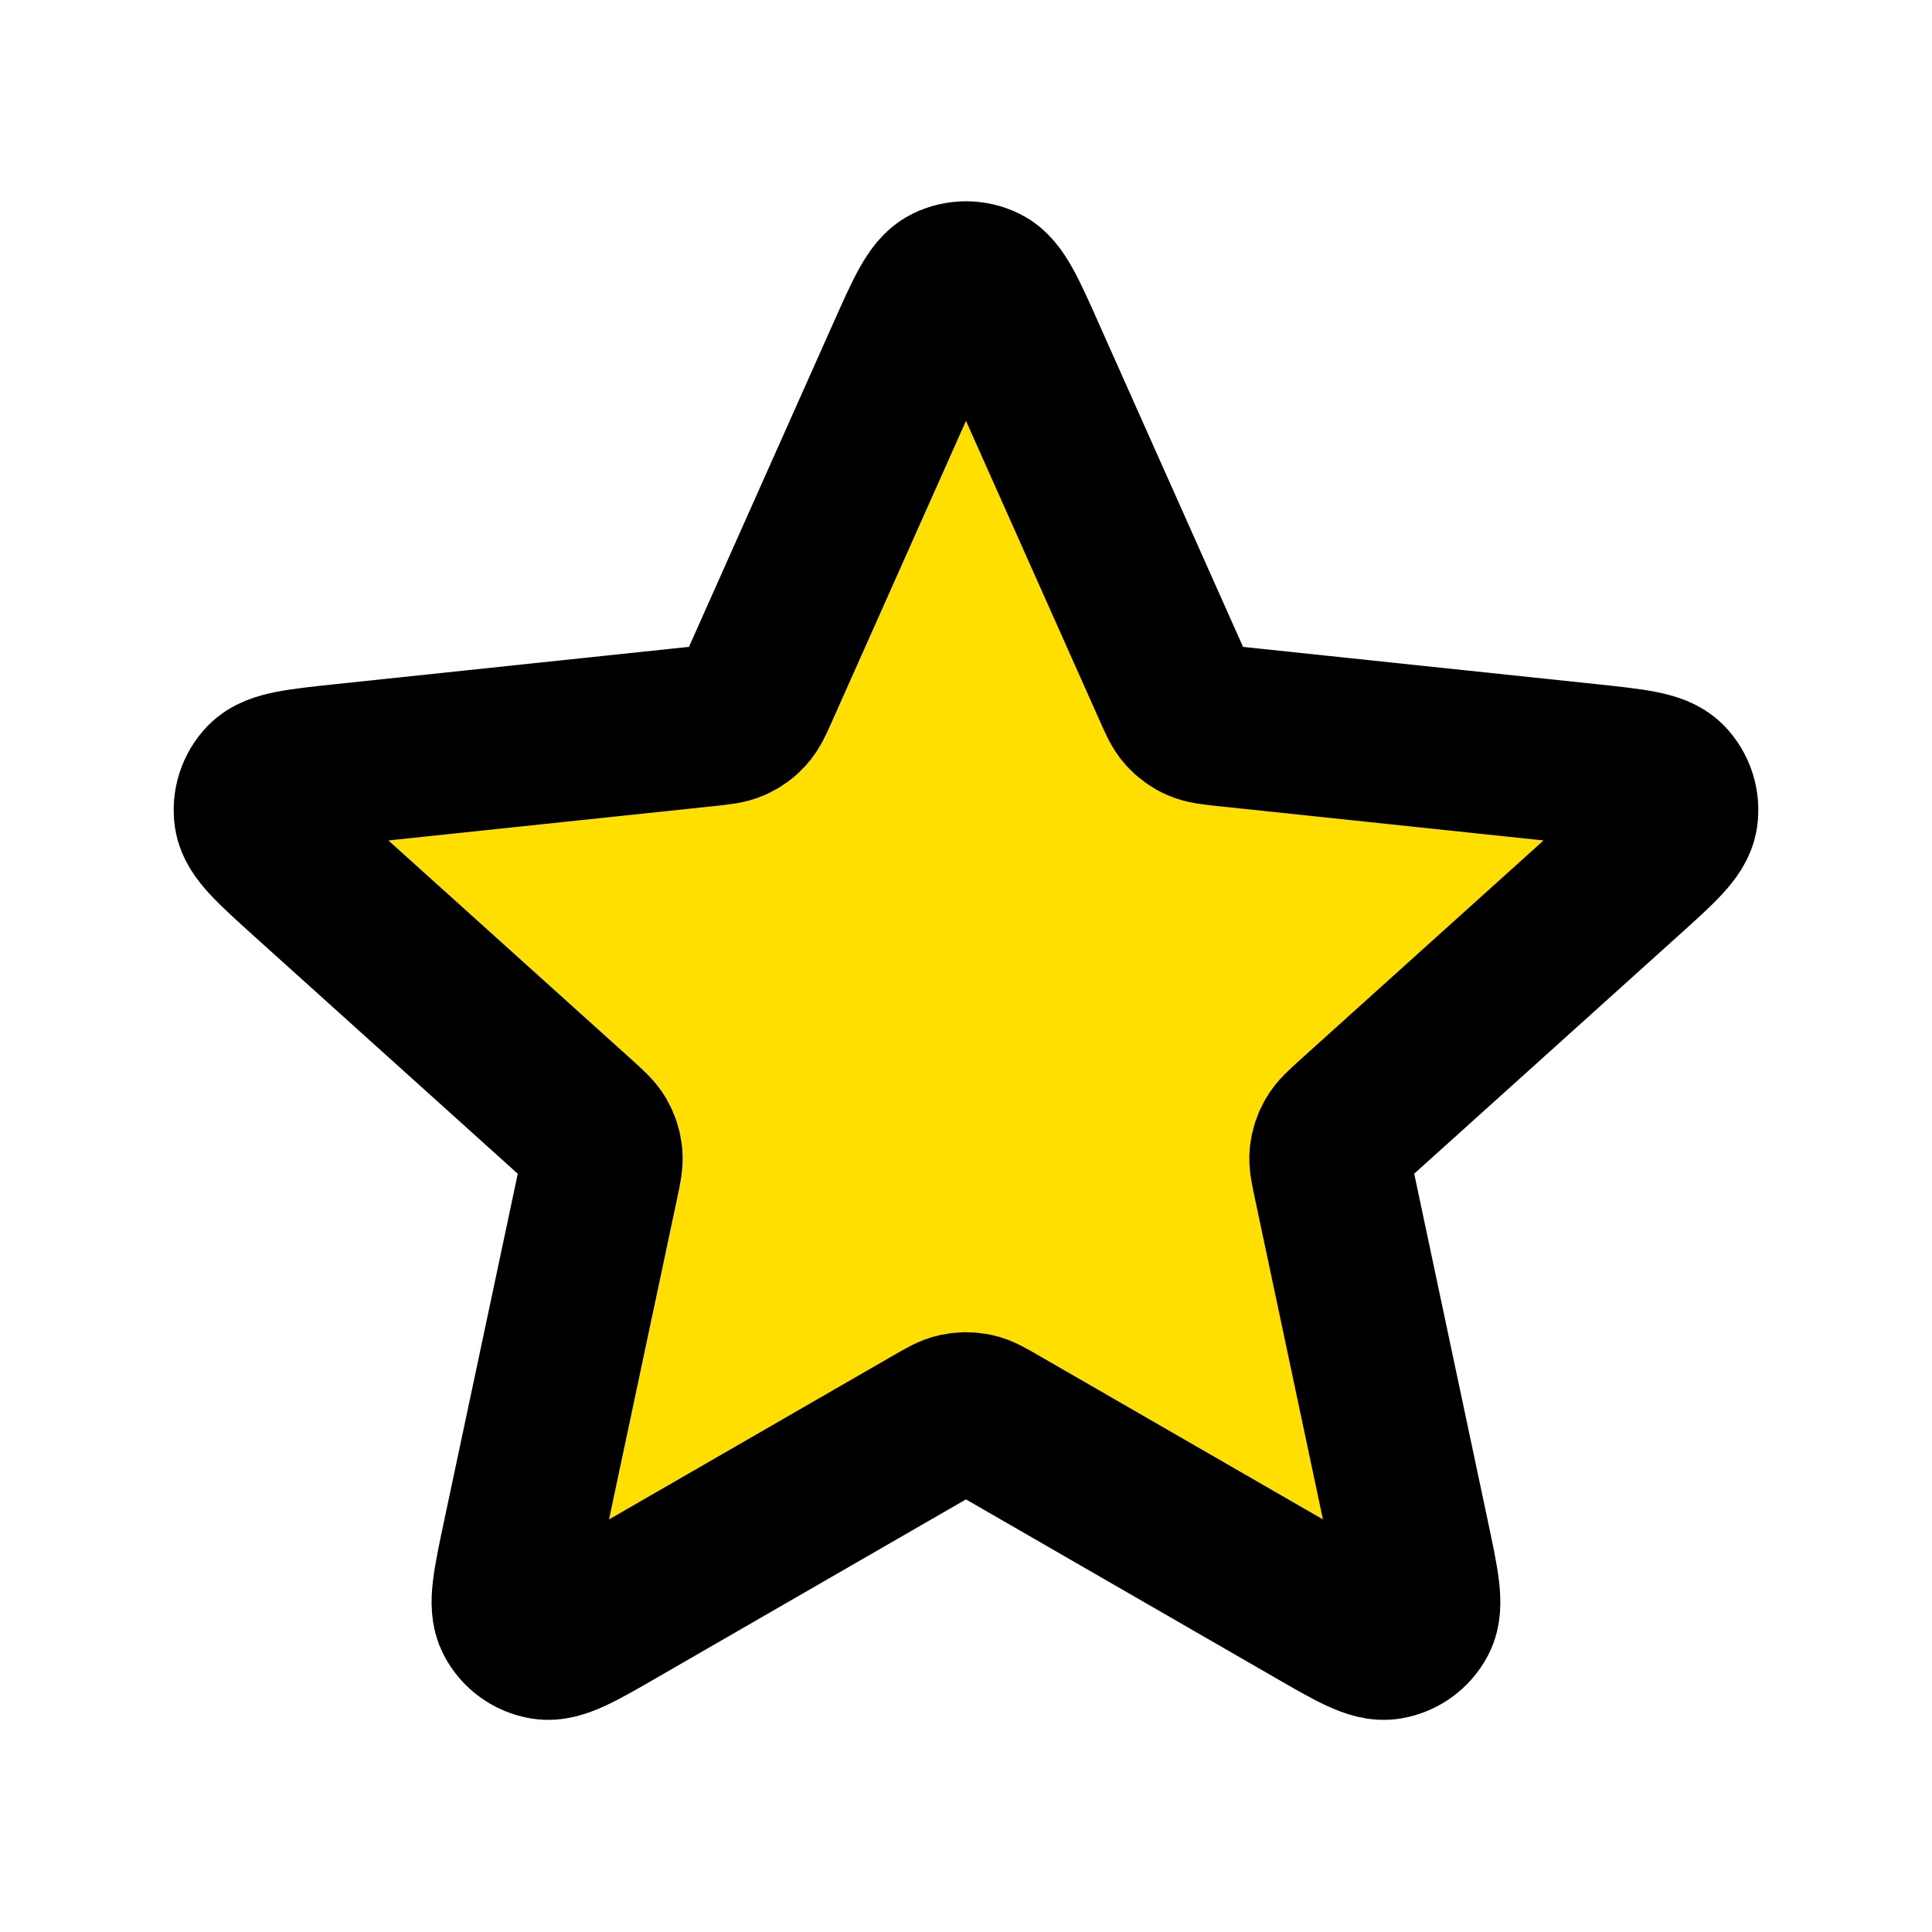
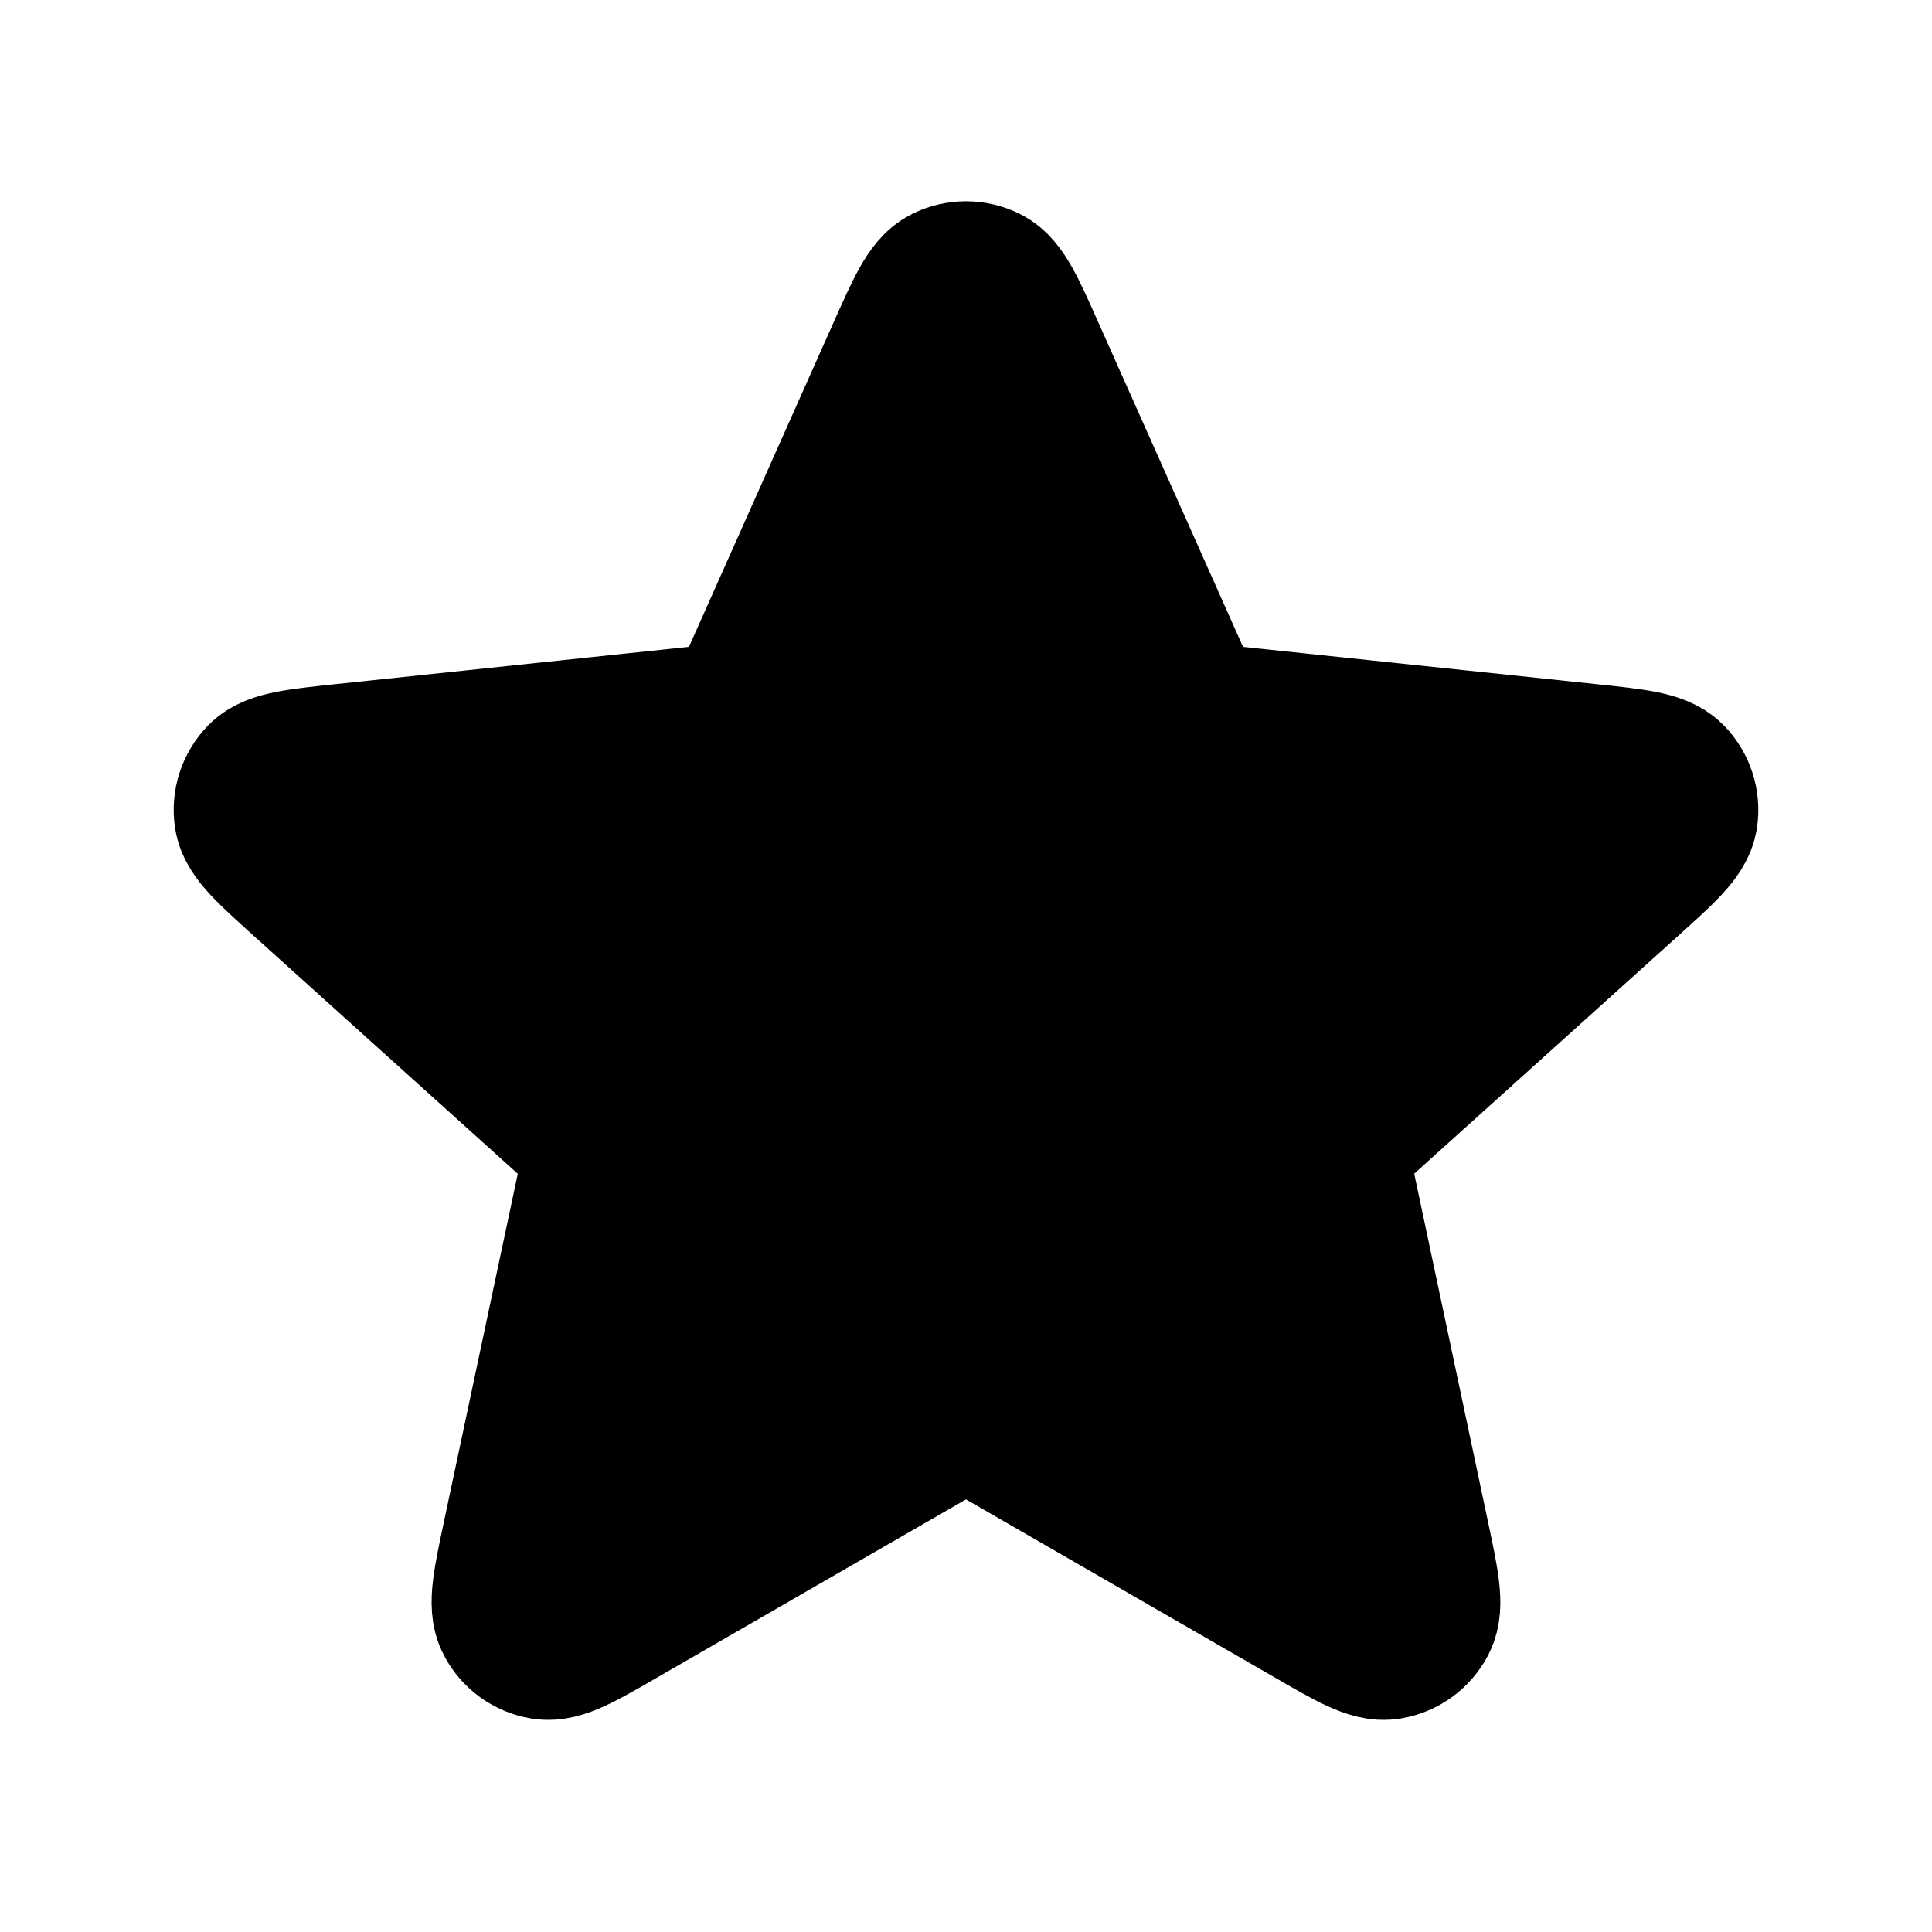
- <svg xmlns="http://www.w3.org/2000/svg" viewBox="0 0 24 24" fill="#ffdf00">
-   <path d="M11.269 4.411C11.501 3.892 11.616 3.632 11.778 3.552C11.918 3.483 12.082 3.483 12.222 3.552C12.383 3.632 12.499 3.892 12.73 4.411L14.575 8.548C14.643 8.702 14.677 8.778 14.73 8.837C14.777 8.889 14.834 8.931 14.898 8.959C14.97 8.991 15.054 9 15.221 9.018L19.726 9.493C20.291 9.553 20.574 9.583 20.7 9.711C20.809 9.823 20.86 9.98 20.837 10.134C20.811 10.312 20.6 10.502 20.177 10.883L16.812 13.915C16.688 14.028 16.625 14.084 16.586 14.153C16.551 14.213 16.529 14.281 16.521 14.35C16.513 14.429 16.531 14.511 16.566 14.676L17.505 19.106C17.623 19.663 17.682 19.941 17.599 20.1C17.526 20.239 17.393 20.335 17.239 20.361C17.062 20.392 16.816 20.25 16.323 19.965L12.399 17.702C12.254 17.618 12.181 17.576 12.104 17.56C12.035 17.546 11.964 17.546 11.896 17.56C11.819 17.576 11.746 17.618 11.6 17.702L7.677 19.965C7.184 20.25 6.938 20.392 6.76 20.361C6.606 20.335 6.473 20.239 6.401 20.1C6.317 19.941 6.376 19.663 6.494 19.106L7.434 14.676C7.469 14.511 7.486 14.429 7.478 14.35C7.471 14.281 7.449 14.213 7.414 14.153C7.374 14.084 7.312 14.028 7.187 13.915L3.822 10.883C3.4 10.502 3.189 10.312 3.163 10.134C3.14 9.98 3.191 9.823 3.3 9.711C3.426 9.583 3.709 9.553 4.274 9.493L8.778 9.018C8.946 9 9.029 8.991 9.101 8.959C9.165 8.931 9.223 8.889 9.269 8.837C9.322 8.778 9.357 8.702 9.425 8.548L11.269 4.411Z" stroke="#000000" stroke-width="2" stroke-linecap="round" stroke-linejoin="round" />
+ <svg xmlns="http://www.w3.org/2000/svg" viewBox="0 0 24 24" fill="currentColor">
+   <path d="M11.269 4.411C11.501 3.892 11.616 3.632 11.778 3.552C11.918 3.483 12.082 3.483 12.222 3.552C12.383 3.632 12.499 3.892 12.73 4.411L14.575 8.548C14.643 8.702 14.677 8.778 14.73 8.837C14.777 8.889 14.834 8.931 14.898 8.959C14.97 8.991 15.054 9 15.221 9.018L19.726 9.493C20.291 9.553 20.574 9.583 20.7 9.711C20.809 9.823 20.86 9.98 20.837 10.134C20.811 10.312 20.6 10.502 20.177 10.883L16.812 13.915C16.688 14.028 16.625 14.084 16.586 14.153C16.551 14.213 16.529 14.281 16.521 14.35C16.513 14.429 16.531 14.511 16.566 14.676L17.505 19.106C17.623 19.663 17.682 19.941 17.599 20.1C17.526 20.239 17.393 20.335 17.239 20.361C17.062 20.392 16.816 20.25 16.323 19.965L12.399 17.702C12.254 17.618 12.181 17.576 12.104 17.56C12.035 17.546 11.964 17.546 11.896 17.56C11.819 17.576 11.746 17.618 11.6 17.702L7.677 19.965C7.184 20.25 6.938 20.392 6.76 20.361C6.606 20.335 6.473 20.239 6.401 20.1C6.317 19.941 6.376 19.663 6.494 19.106L7.434 14.676C7.469 14.511 7.486 14.429 7.478 14.35C7.471 14.281 7.449 14.213 7.414 14.153C7.374 14.084 7.312 14.028 7.187 13.915L3.822 10.883C3.4 10.502 3.189 10.312 3.163 10.134C3.14 9.98 3.191 9.823 3.3 9.711C3.426 9.583 3.709 9.553 4.274 9.493L8.778 9.018C8.946 9 9.029 8.991 9.101 8.959C9.165 8.931 9.223 8.889 9.269 8.837C9.322 8.778 9.357 8.702 9.425 8.548L11.269 4.411Z" stroke="currentColor" stroke-width="2" stroke-linecap="round" stroke-linejoin="round" />
</svg>
